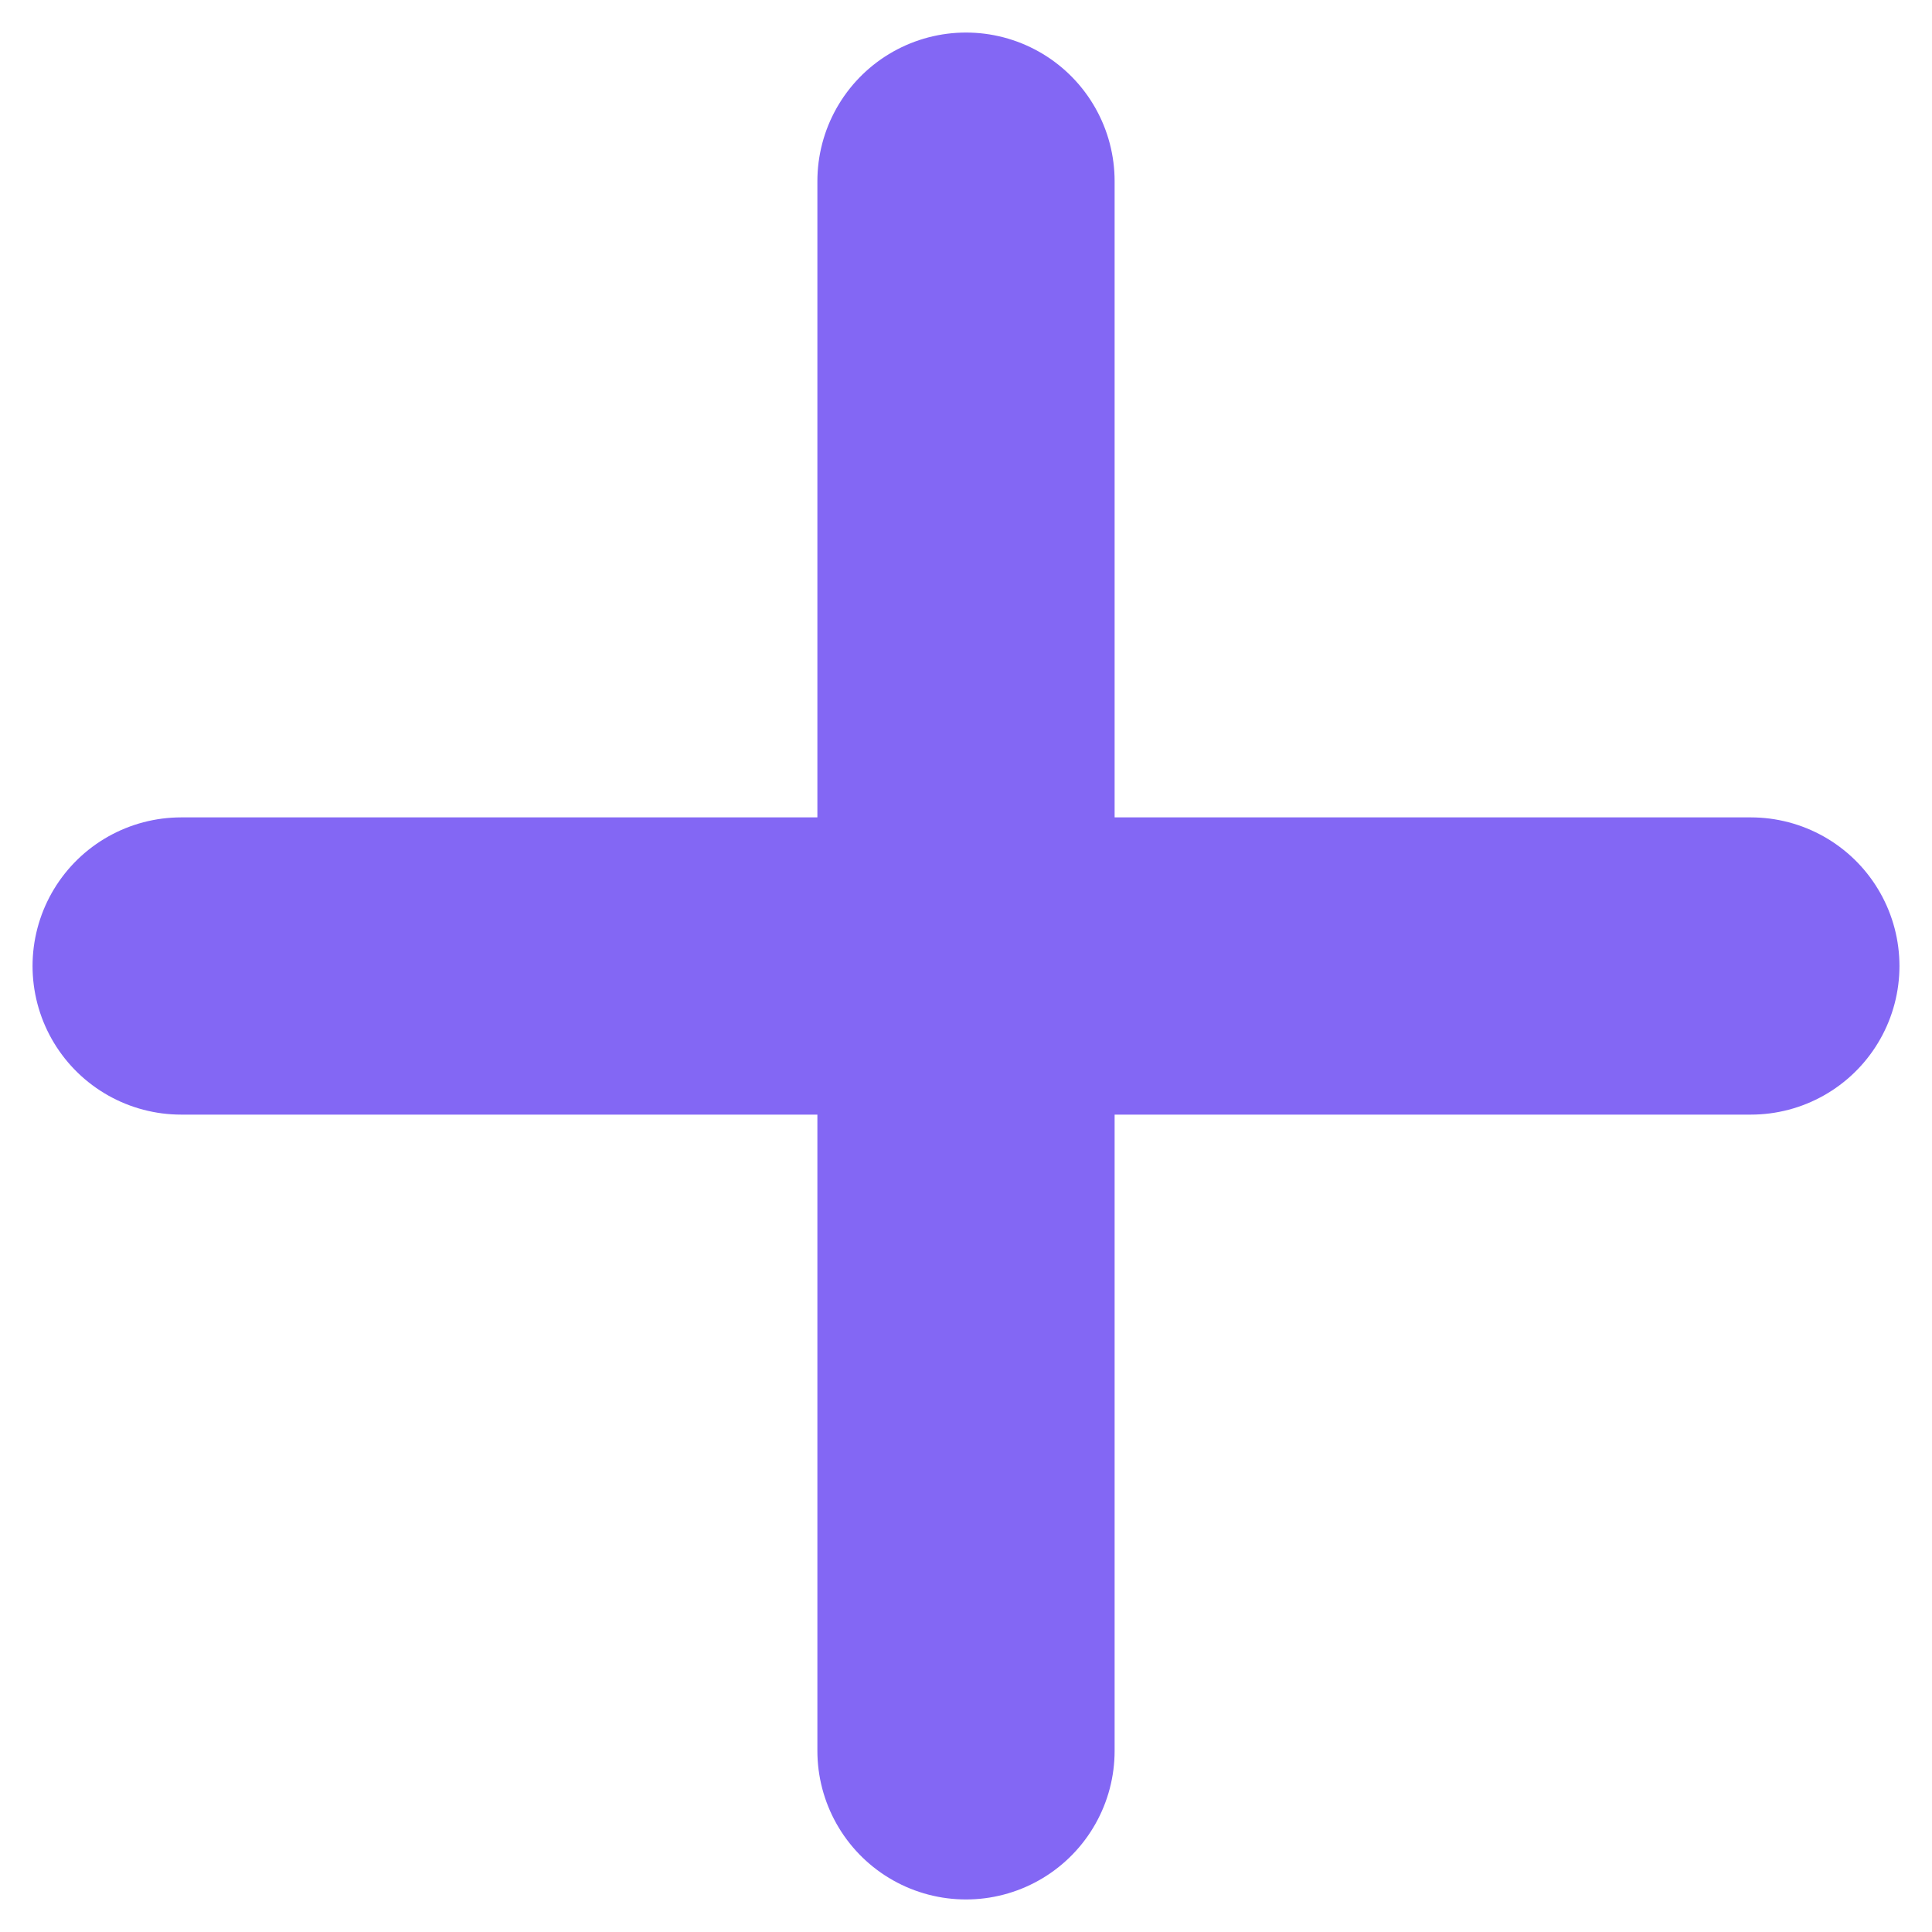
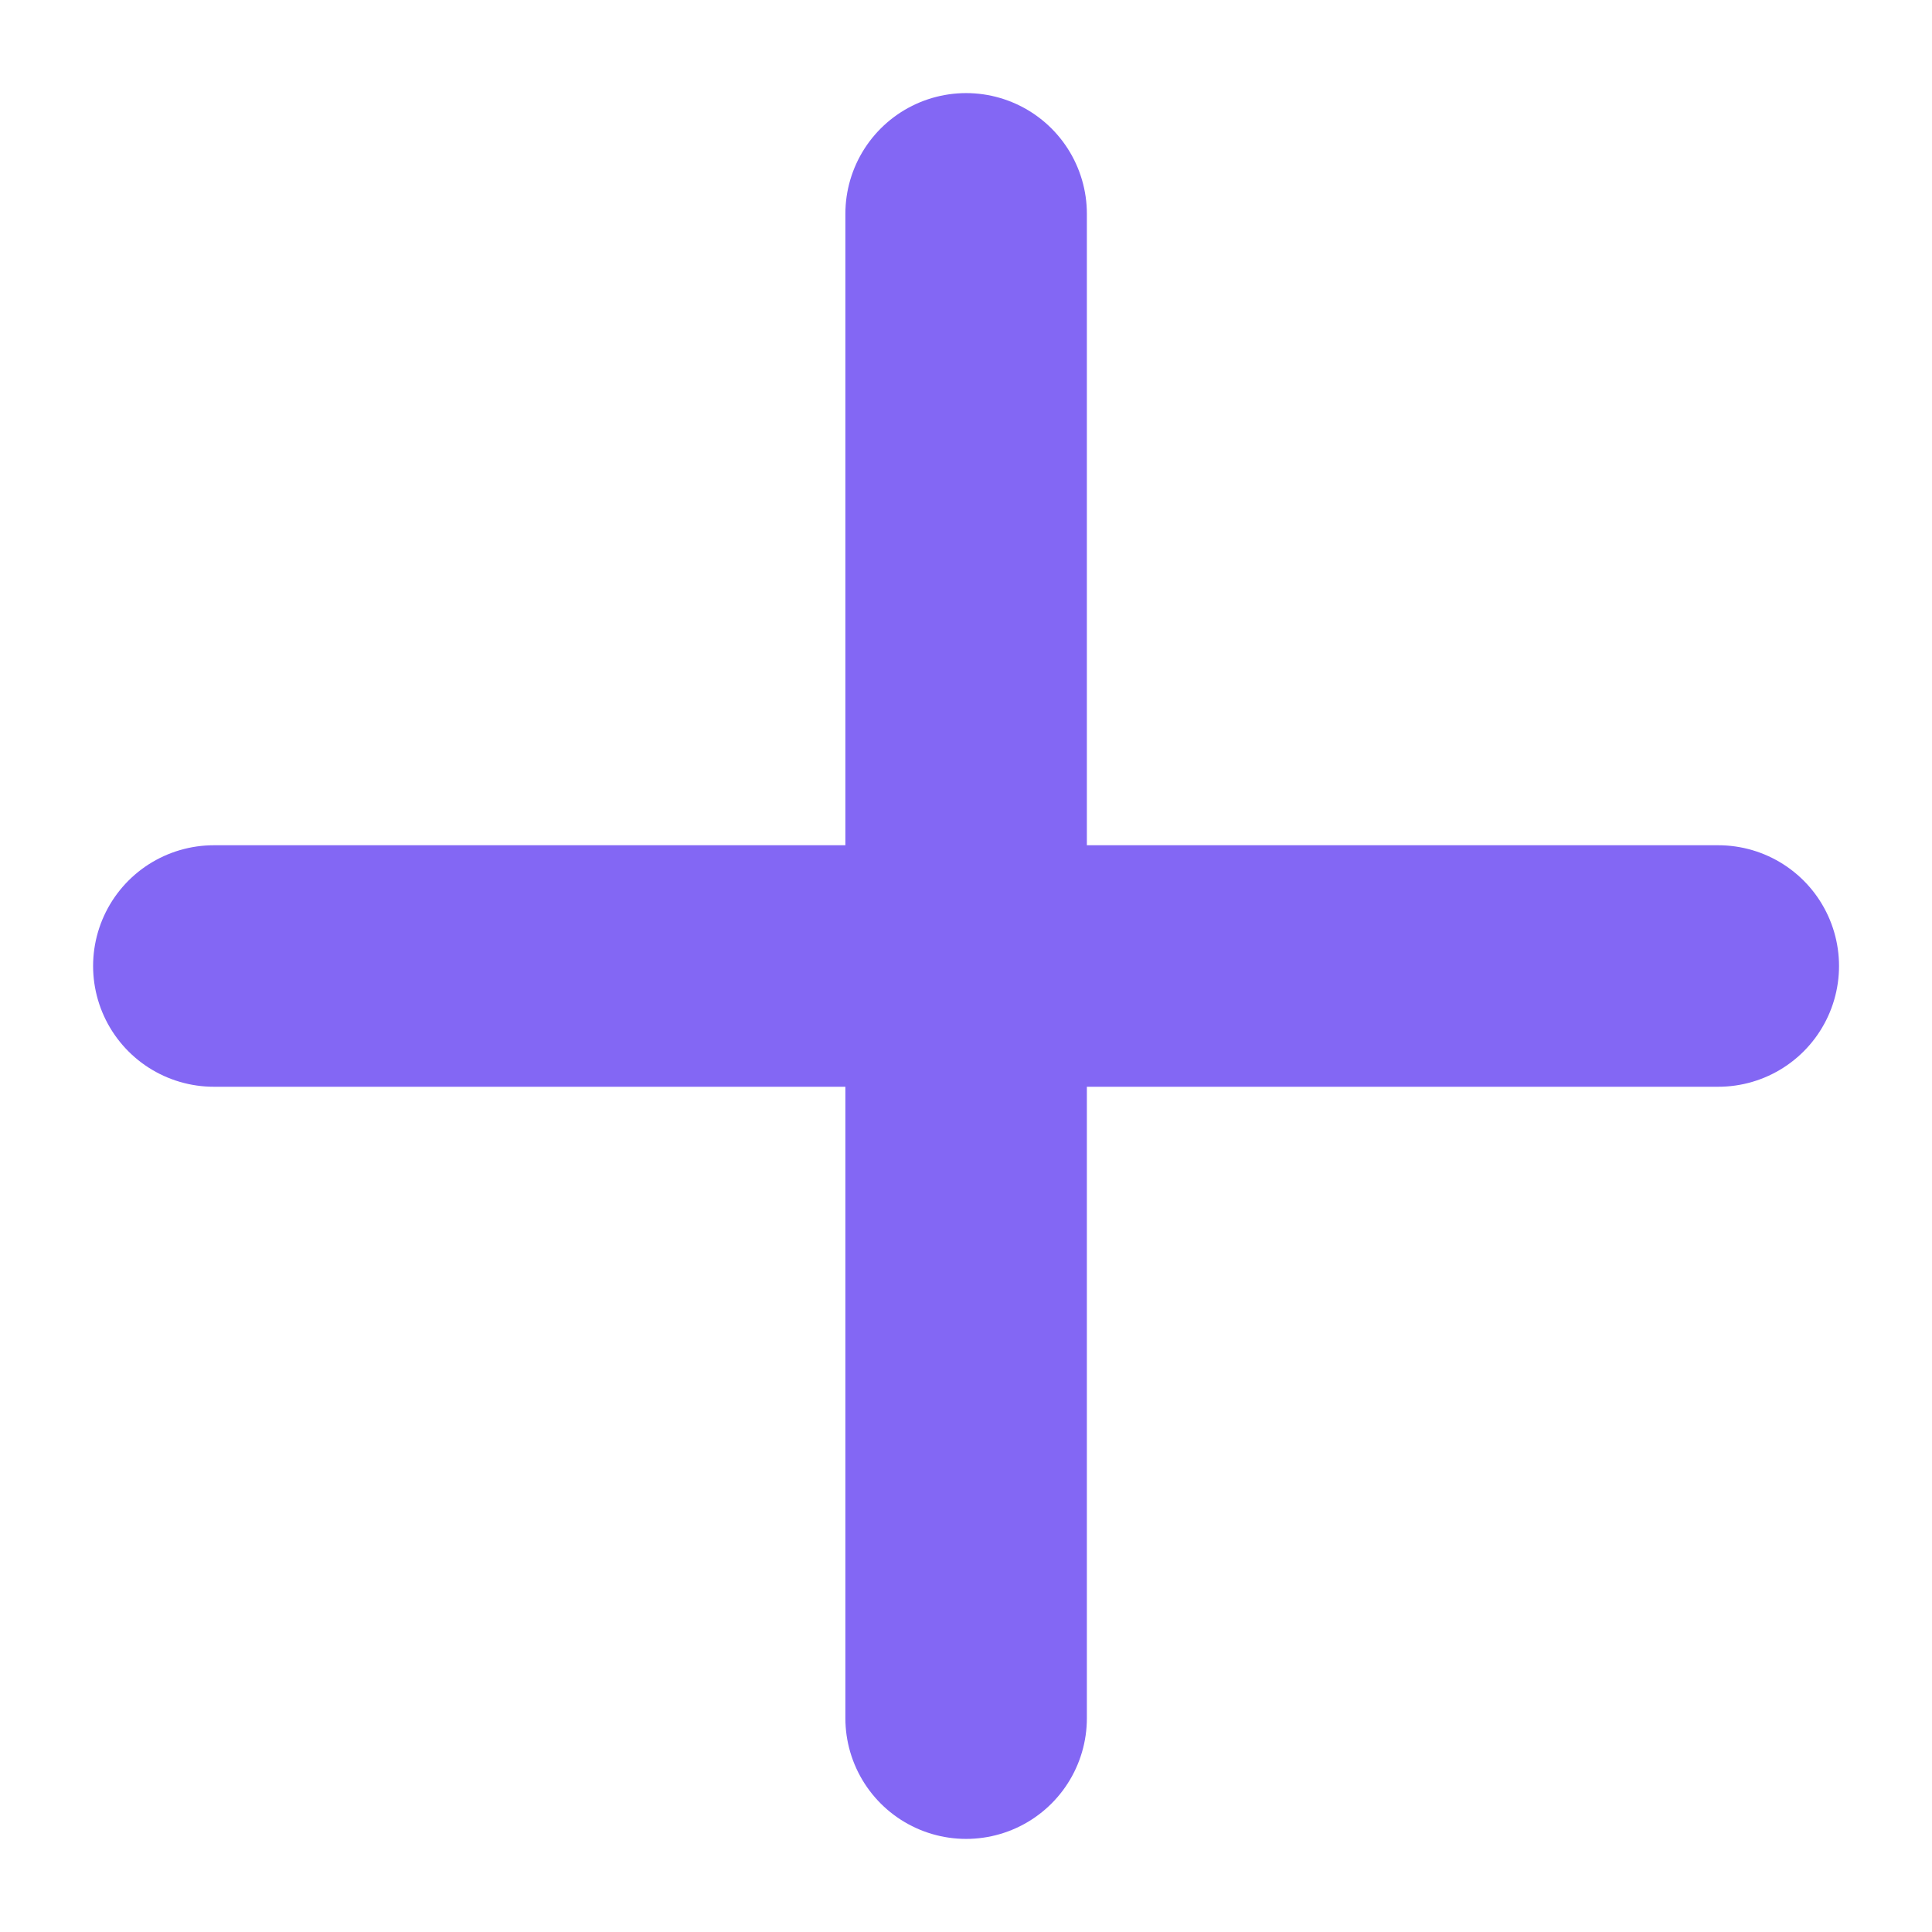
- <svg xmlns="http://www.w3.org/2000/svg" width="13" height="13" viewBox="0 0 13 13" fill="none">
-   <path d="M6.5 11.781V6.5M6.5 6.5V1.219M6.5 6.5H1.219M6.5 6.5H11.781" stroke="#8367F4" stroke-width="2" stroke-linecap="round" stroke-linejoin="round" />
+ <svg xmlns="http://www.w3.org/2000/svg" width="16" height="16" viewBox="0 0 16 16" fill="none">
+   <path d="M8.001 14.229V8M8.001 8V1.771M8.001 8H1.771M8.001 8H14.23" stroke="#8367F4" stroke-width="2" stroke-linecap="round" stroke-linejoin="round" />
</svg>
